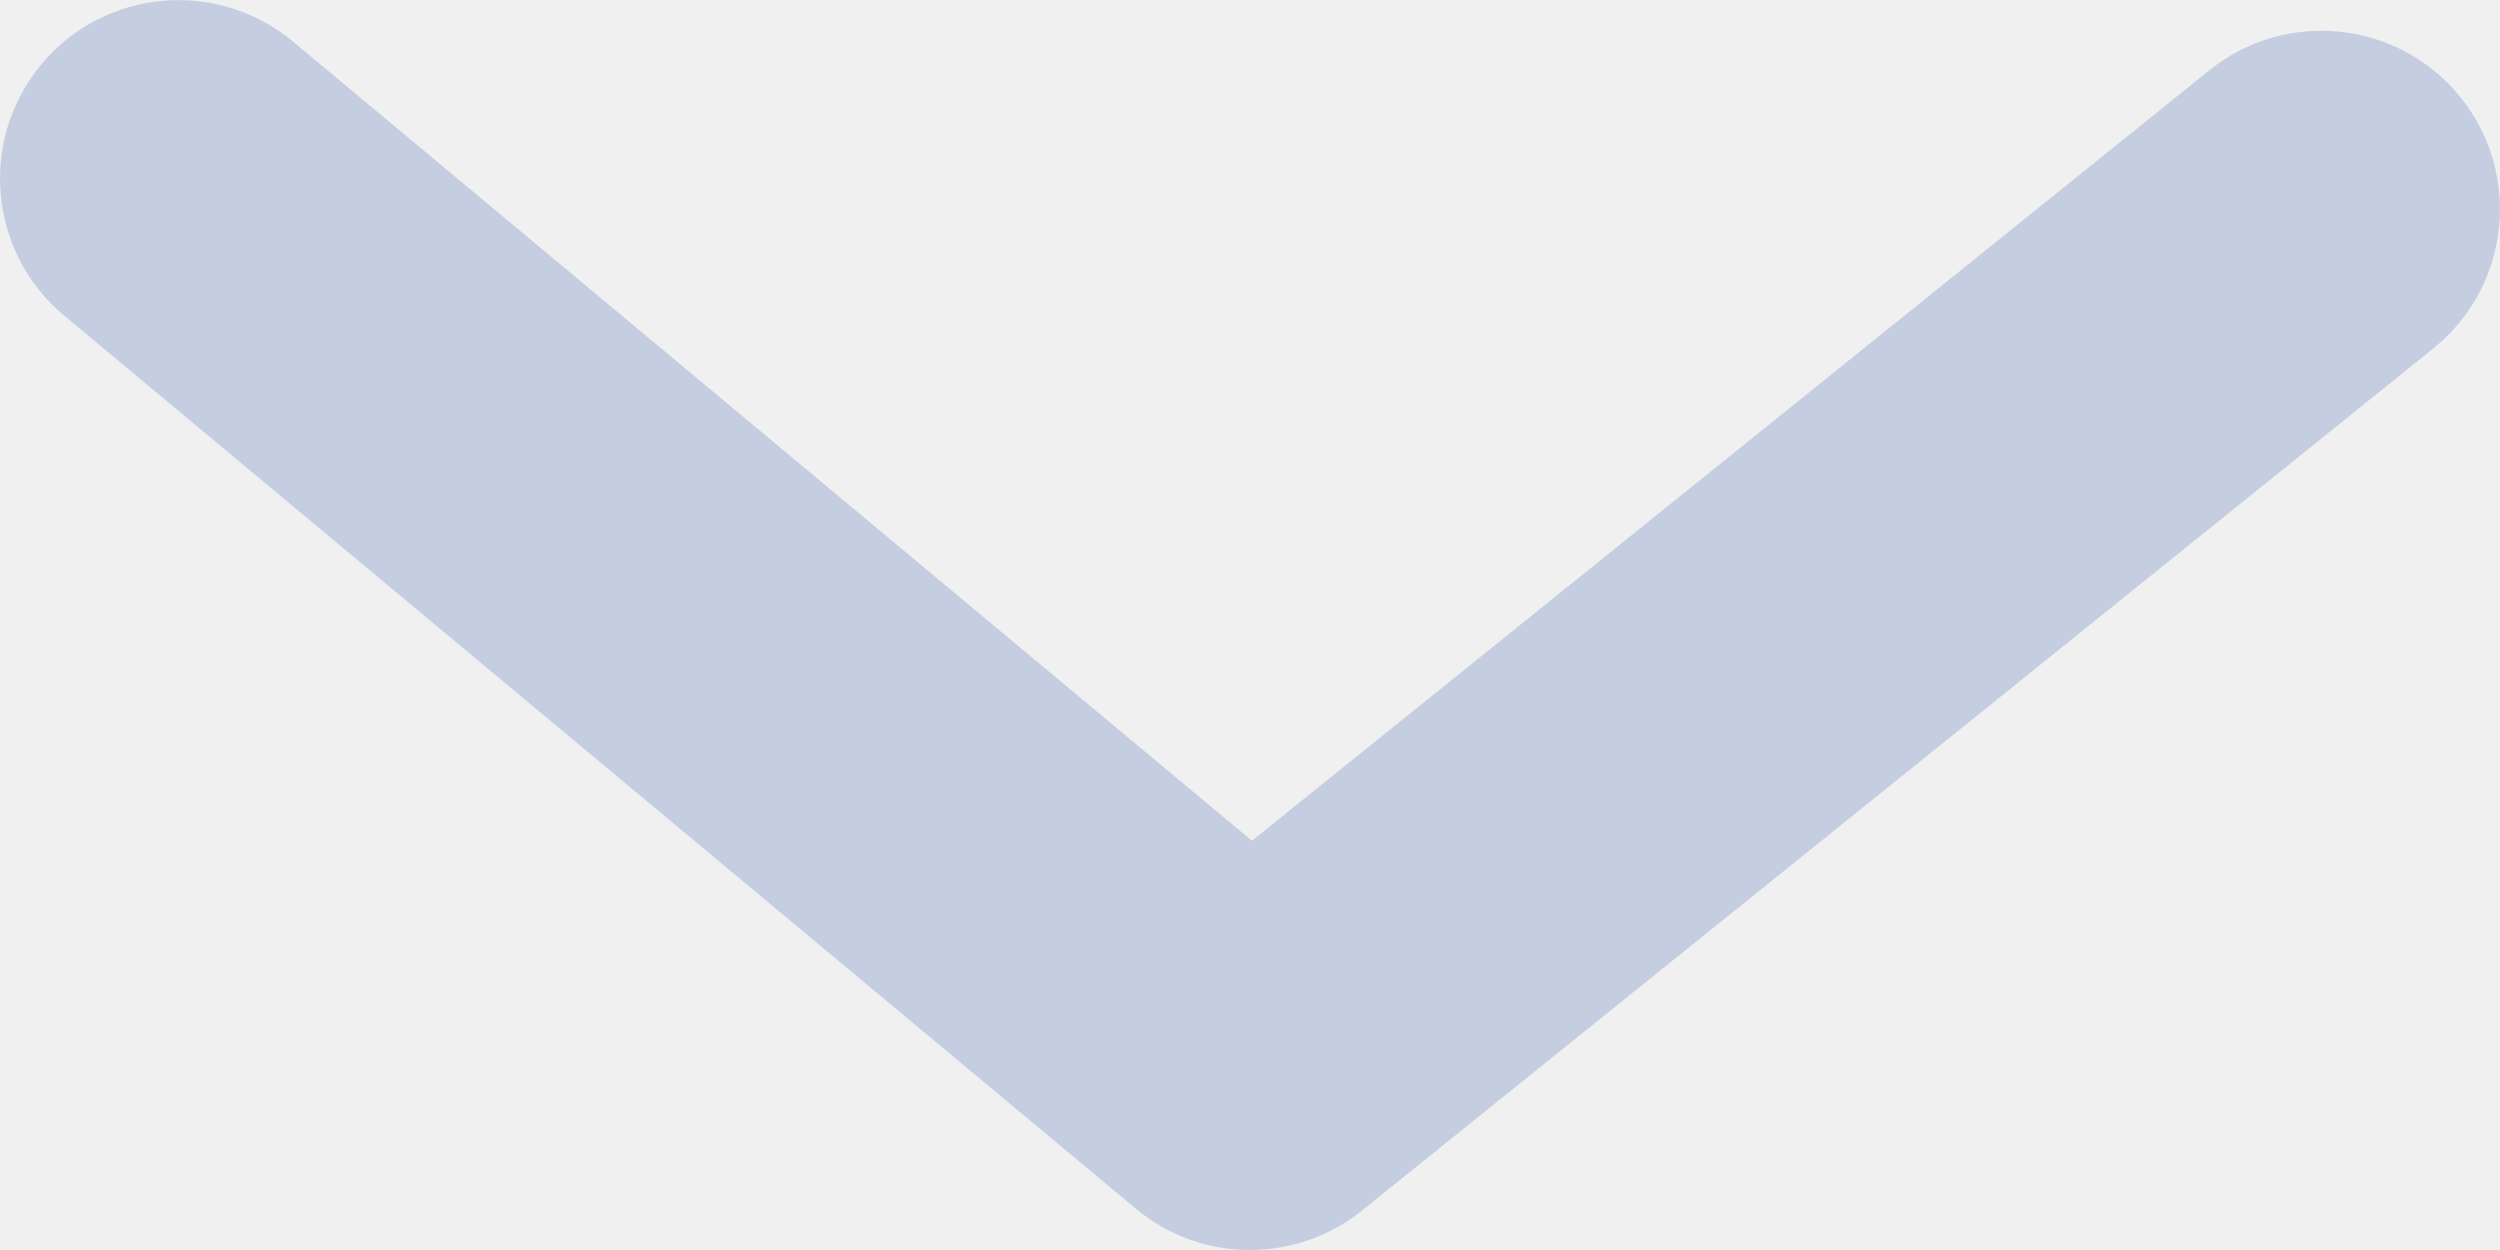
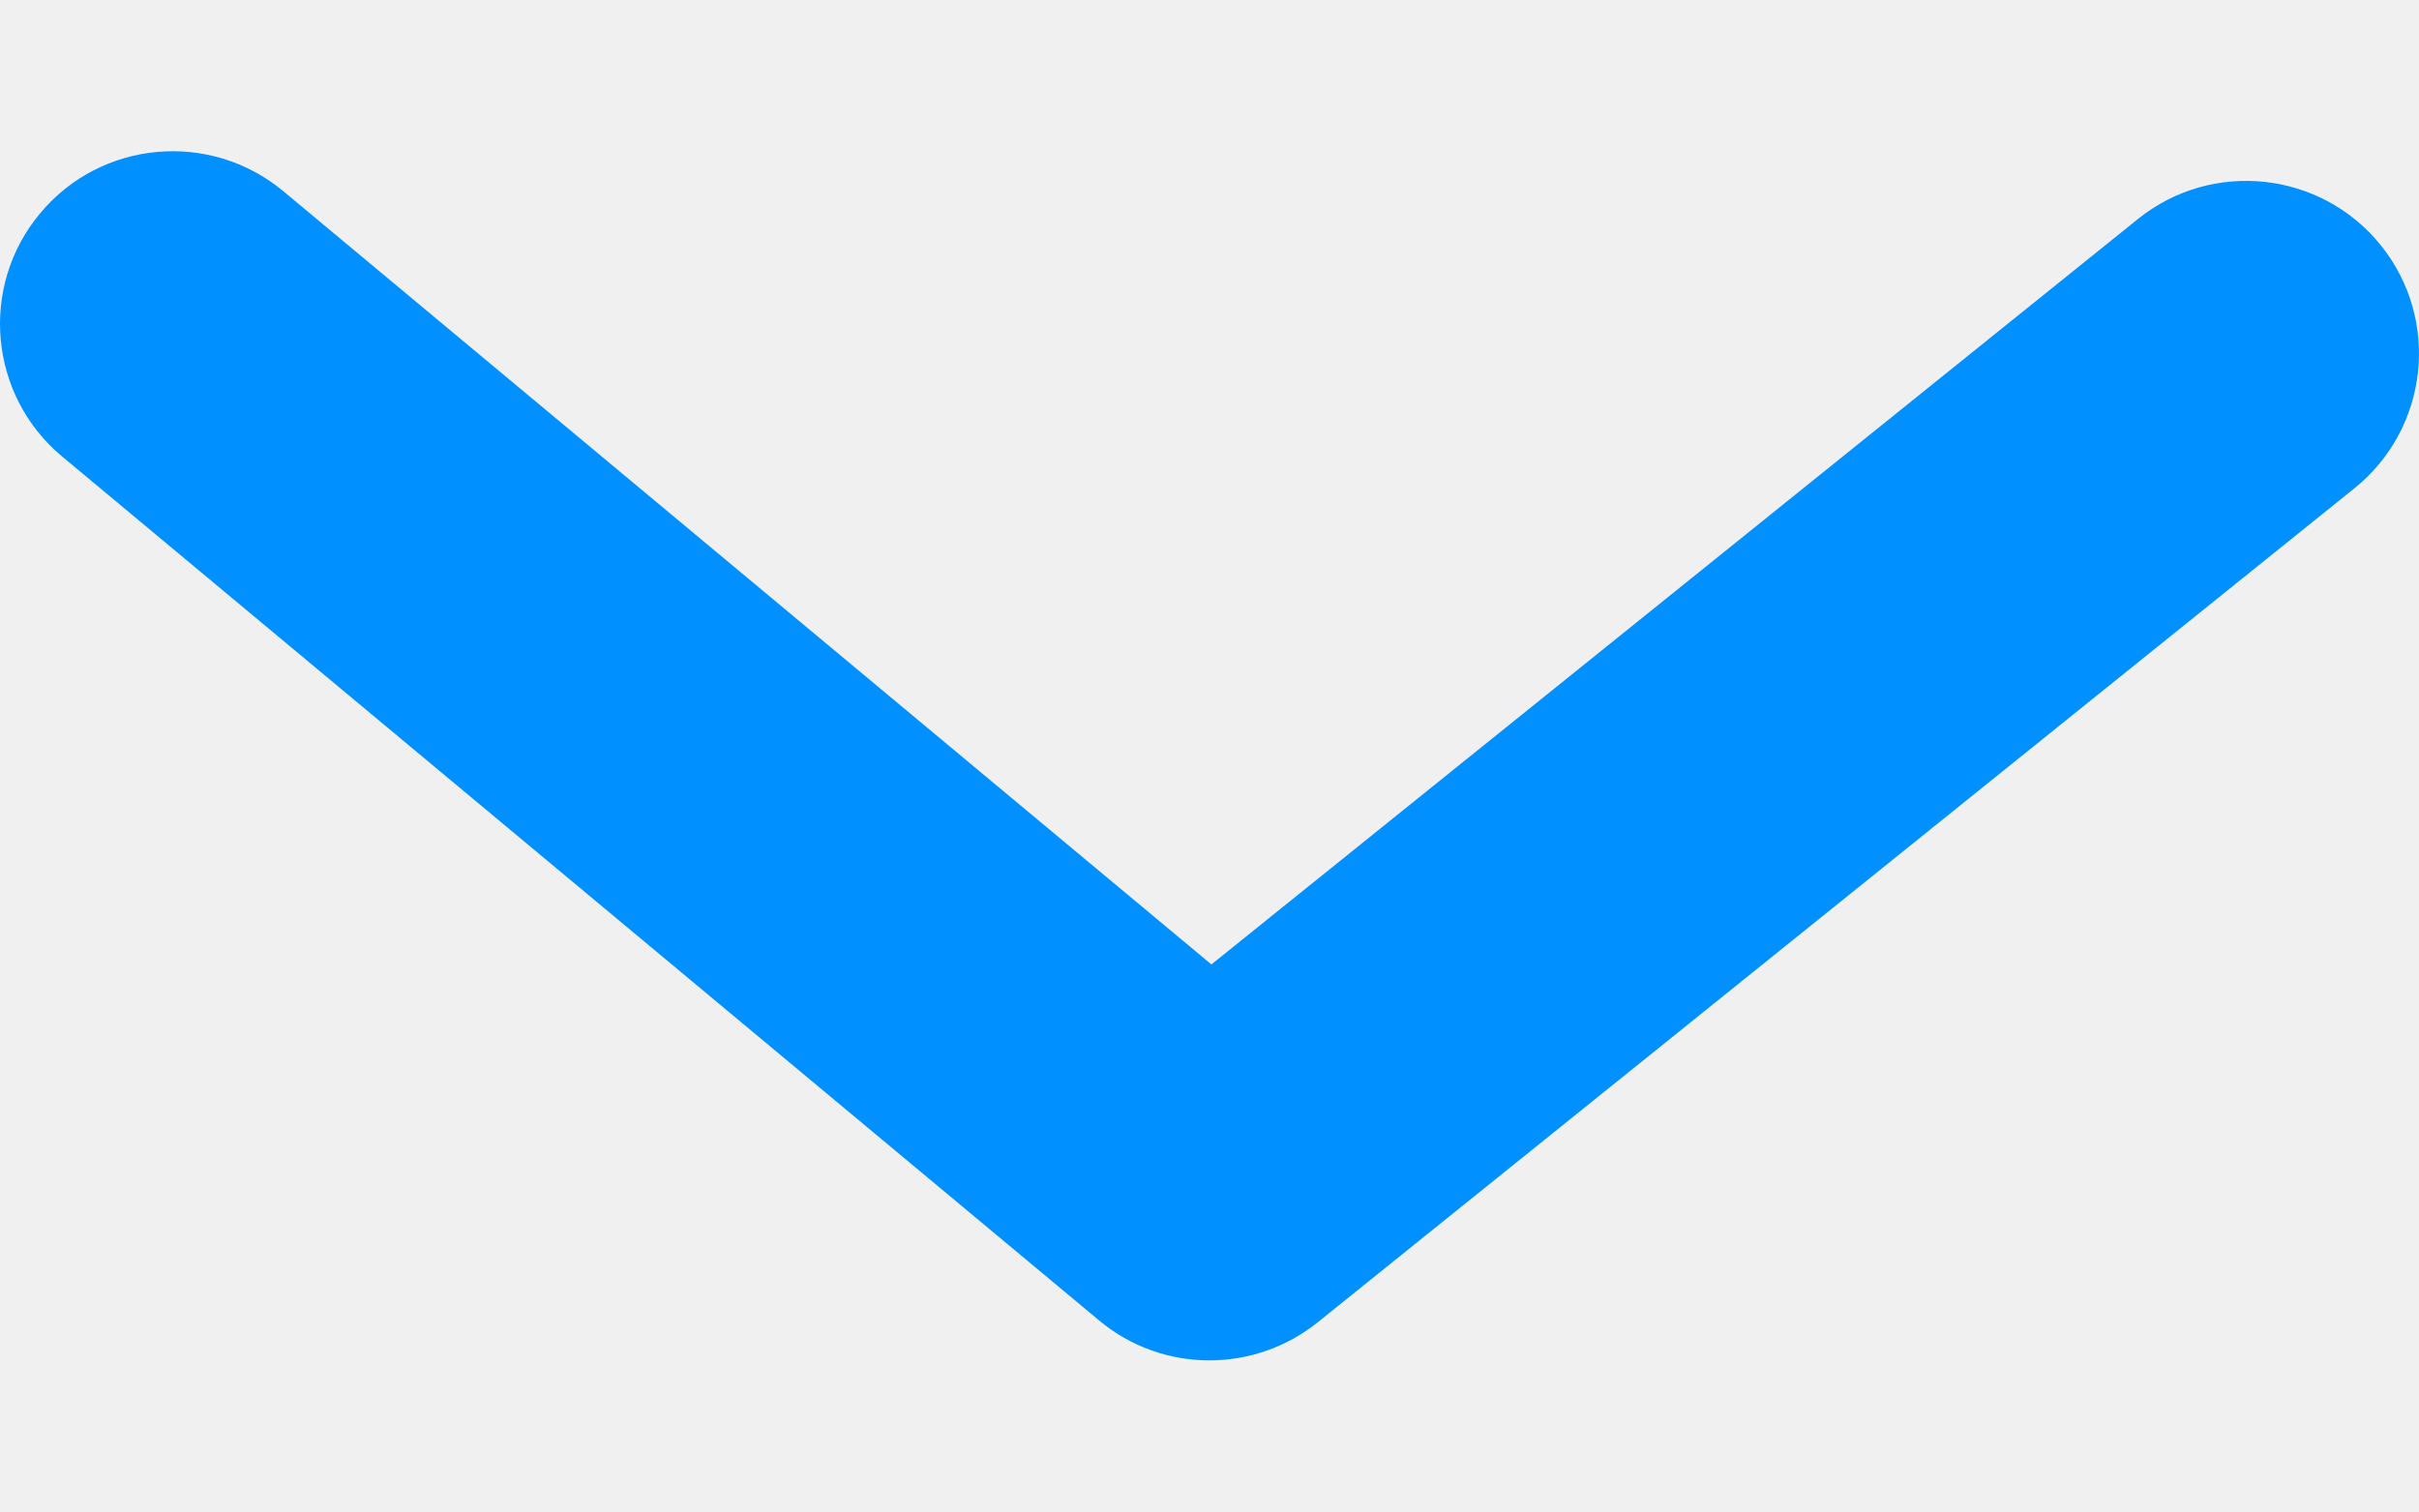
- <svg xmlns="http://www.w3.org/2000/svg" xmlns:xlink="http://www.w3.org/1999/xlink" width="14px" height="7px" viewBox="0 0 14 7" version="1.1">
+ <svg xmlns="http://www.w3.org/2000/svg" xmlns:xlink="http://www.w3.org/1999/xlink" width="16px" height="10px" viewBox="0 0 14 7" version="1.1">
  <defs>
    <path d="M7,7 C6.772,7 6.545,6.923 6.36,6.768 L0.36,1.768 C-0.064,1.415 -0.122,0.784 0.232,0.36 C0.585,-0.064 1.215,-0.121 1.64,0.232 L7.011,4.708 L12.373,0.393 C12.803,0.047 13.433,0.115 13.779,0.545 C14.125,0.975 14.057,1.604 13.627,1.951 L7.627,6.779 C7.444,6.926 7.222,7 7,7" id="path-1" />
  </defs>
  <g id="Page-1" stroke="none" stroke-width="1" fill="none" fill-rule="evenodd">
    <g id="Style-guide-/-Icons-" transform="translate(-63, -272)">
      <g id="27)-Icon/arrow-ios-down" transform="translate(63, 272)">
        <mask id="mask-2" fill="white">
          <use xlink:href="#path-1" />
        </mask>
-         <use id="🎨-Icon-Сolor" fill="#C5CEE0" xlink:href="#path-1" />
+         <use id="🎨-Icon-Сolor" fill="#0090FF" xlink:href="#path-1" />
      </g>
    </g>
  </g>
</svg>
